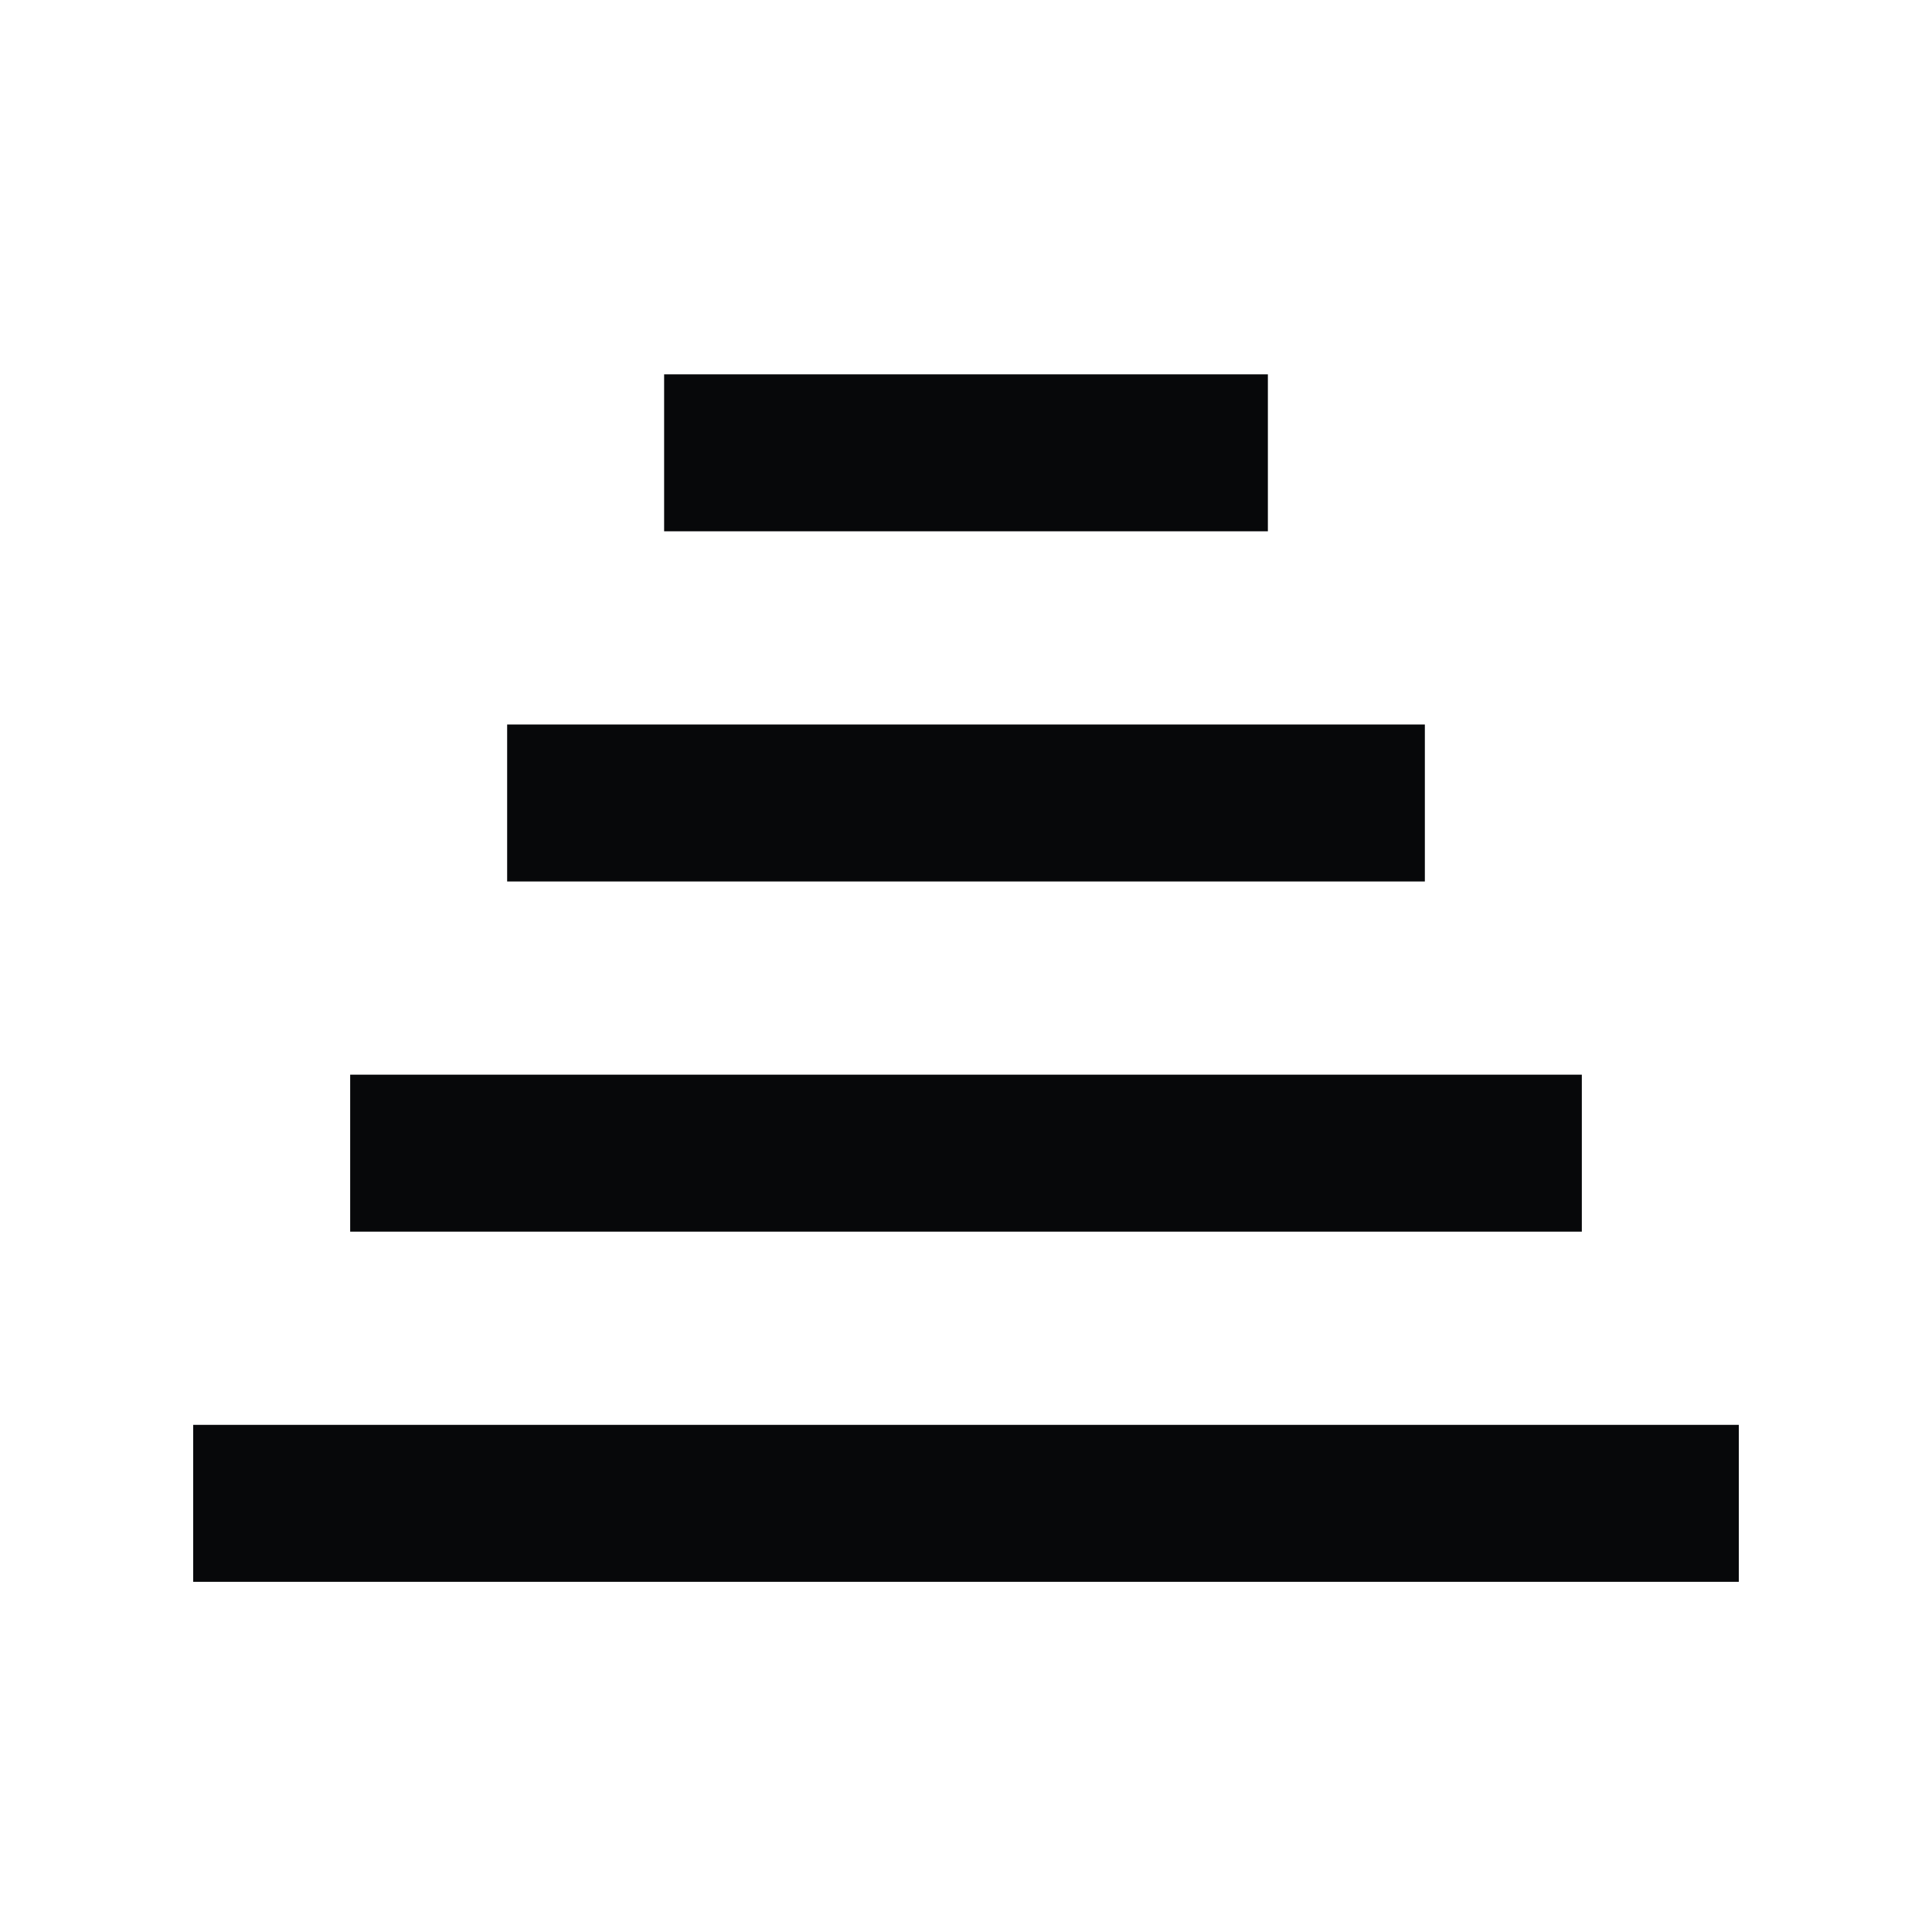
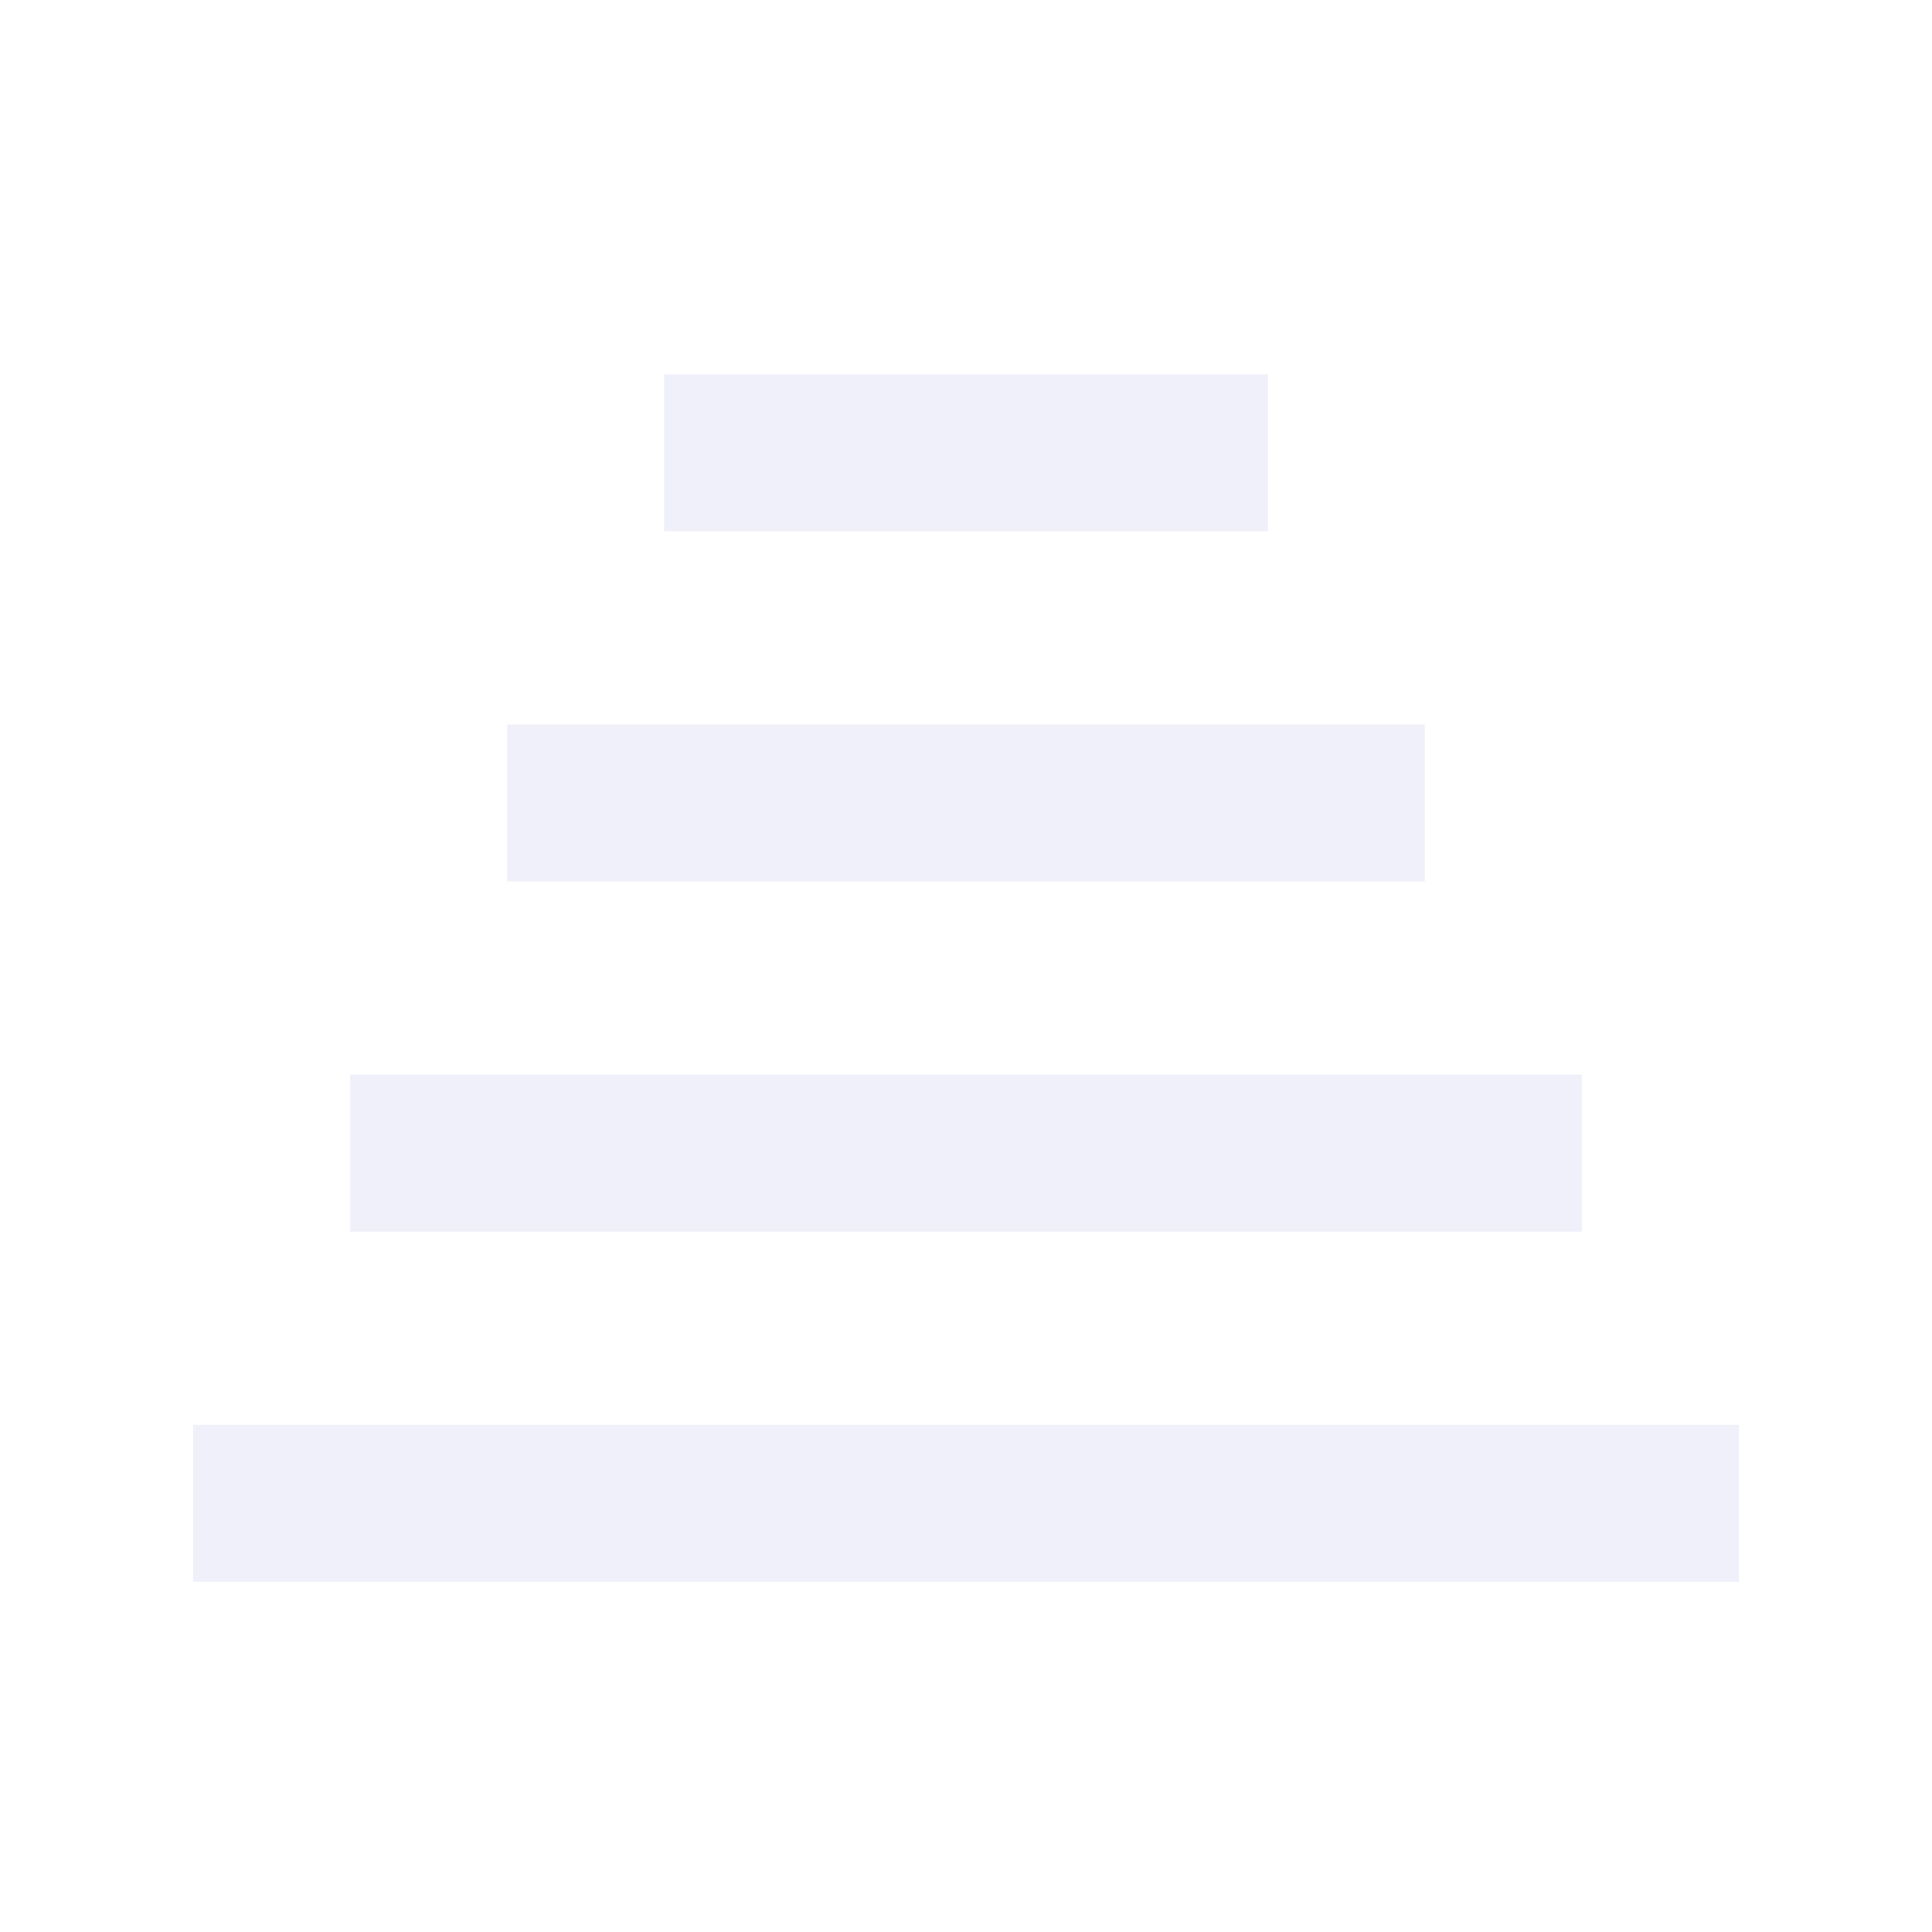
<svg xmlns="http://www.w3.org/2000/svg" viewBox="0 0 32 32">
-   <style>
-     .m { fill: #07080a; }
-     @media (prefers-color-scheme: dark) { .m { fill: #f0f0fa; } }
-   </style>
-   <g class="m">
-     <rect x="11" y="6.2" width="10" height="2.6" />
-     <rect x="8.4" y="12" width="15.2" height="2.6" />
-     <rect x="5.8" y="17.8" width="20.4" height="2.6" />
-     <rect x="3.2" y="23.6" width="25.6" height="2.6" />
-   </g>
+   <rect class="m" x="11" y="6.2" width="10" height="2.6" fill="#f0f0fa" />
+   <rect class="m" x="8.4" y="12" width="15.2" height="2.6" fill="#f0f0fa" />
+   <rect class="m" x="5.8" y="17.8" width="20.4" height="2.6" fill="#f0f0fa" />
+   <rect class="m" x="3.2" y="23.6" width="25.6" height="2.6" fill="#f0f0fa" />
</svg>
